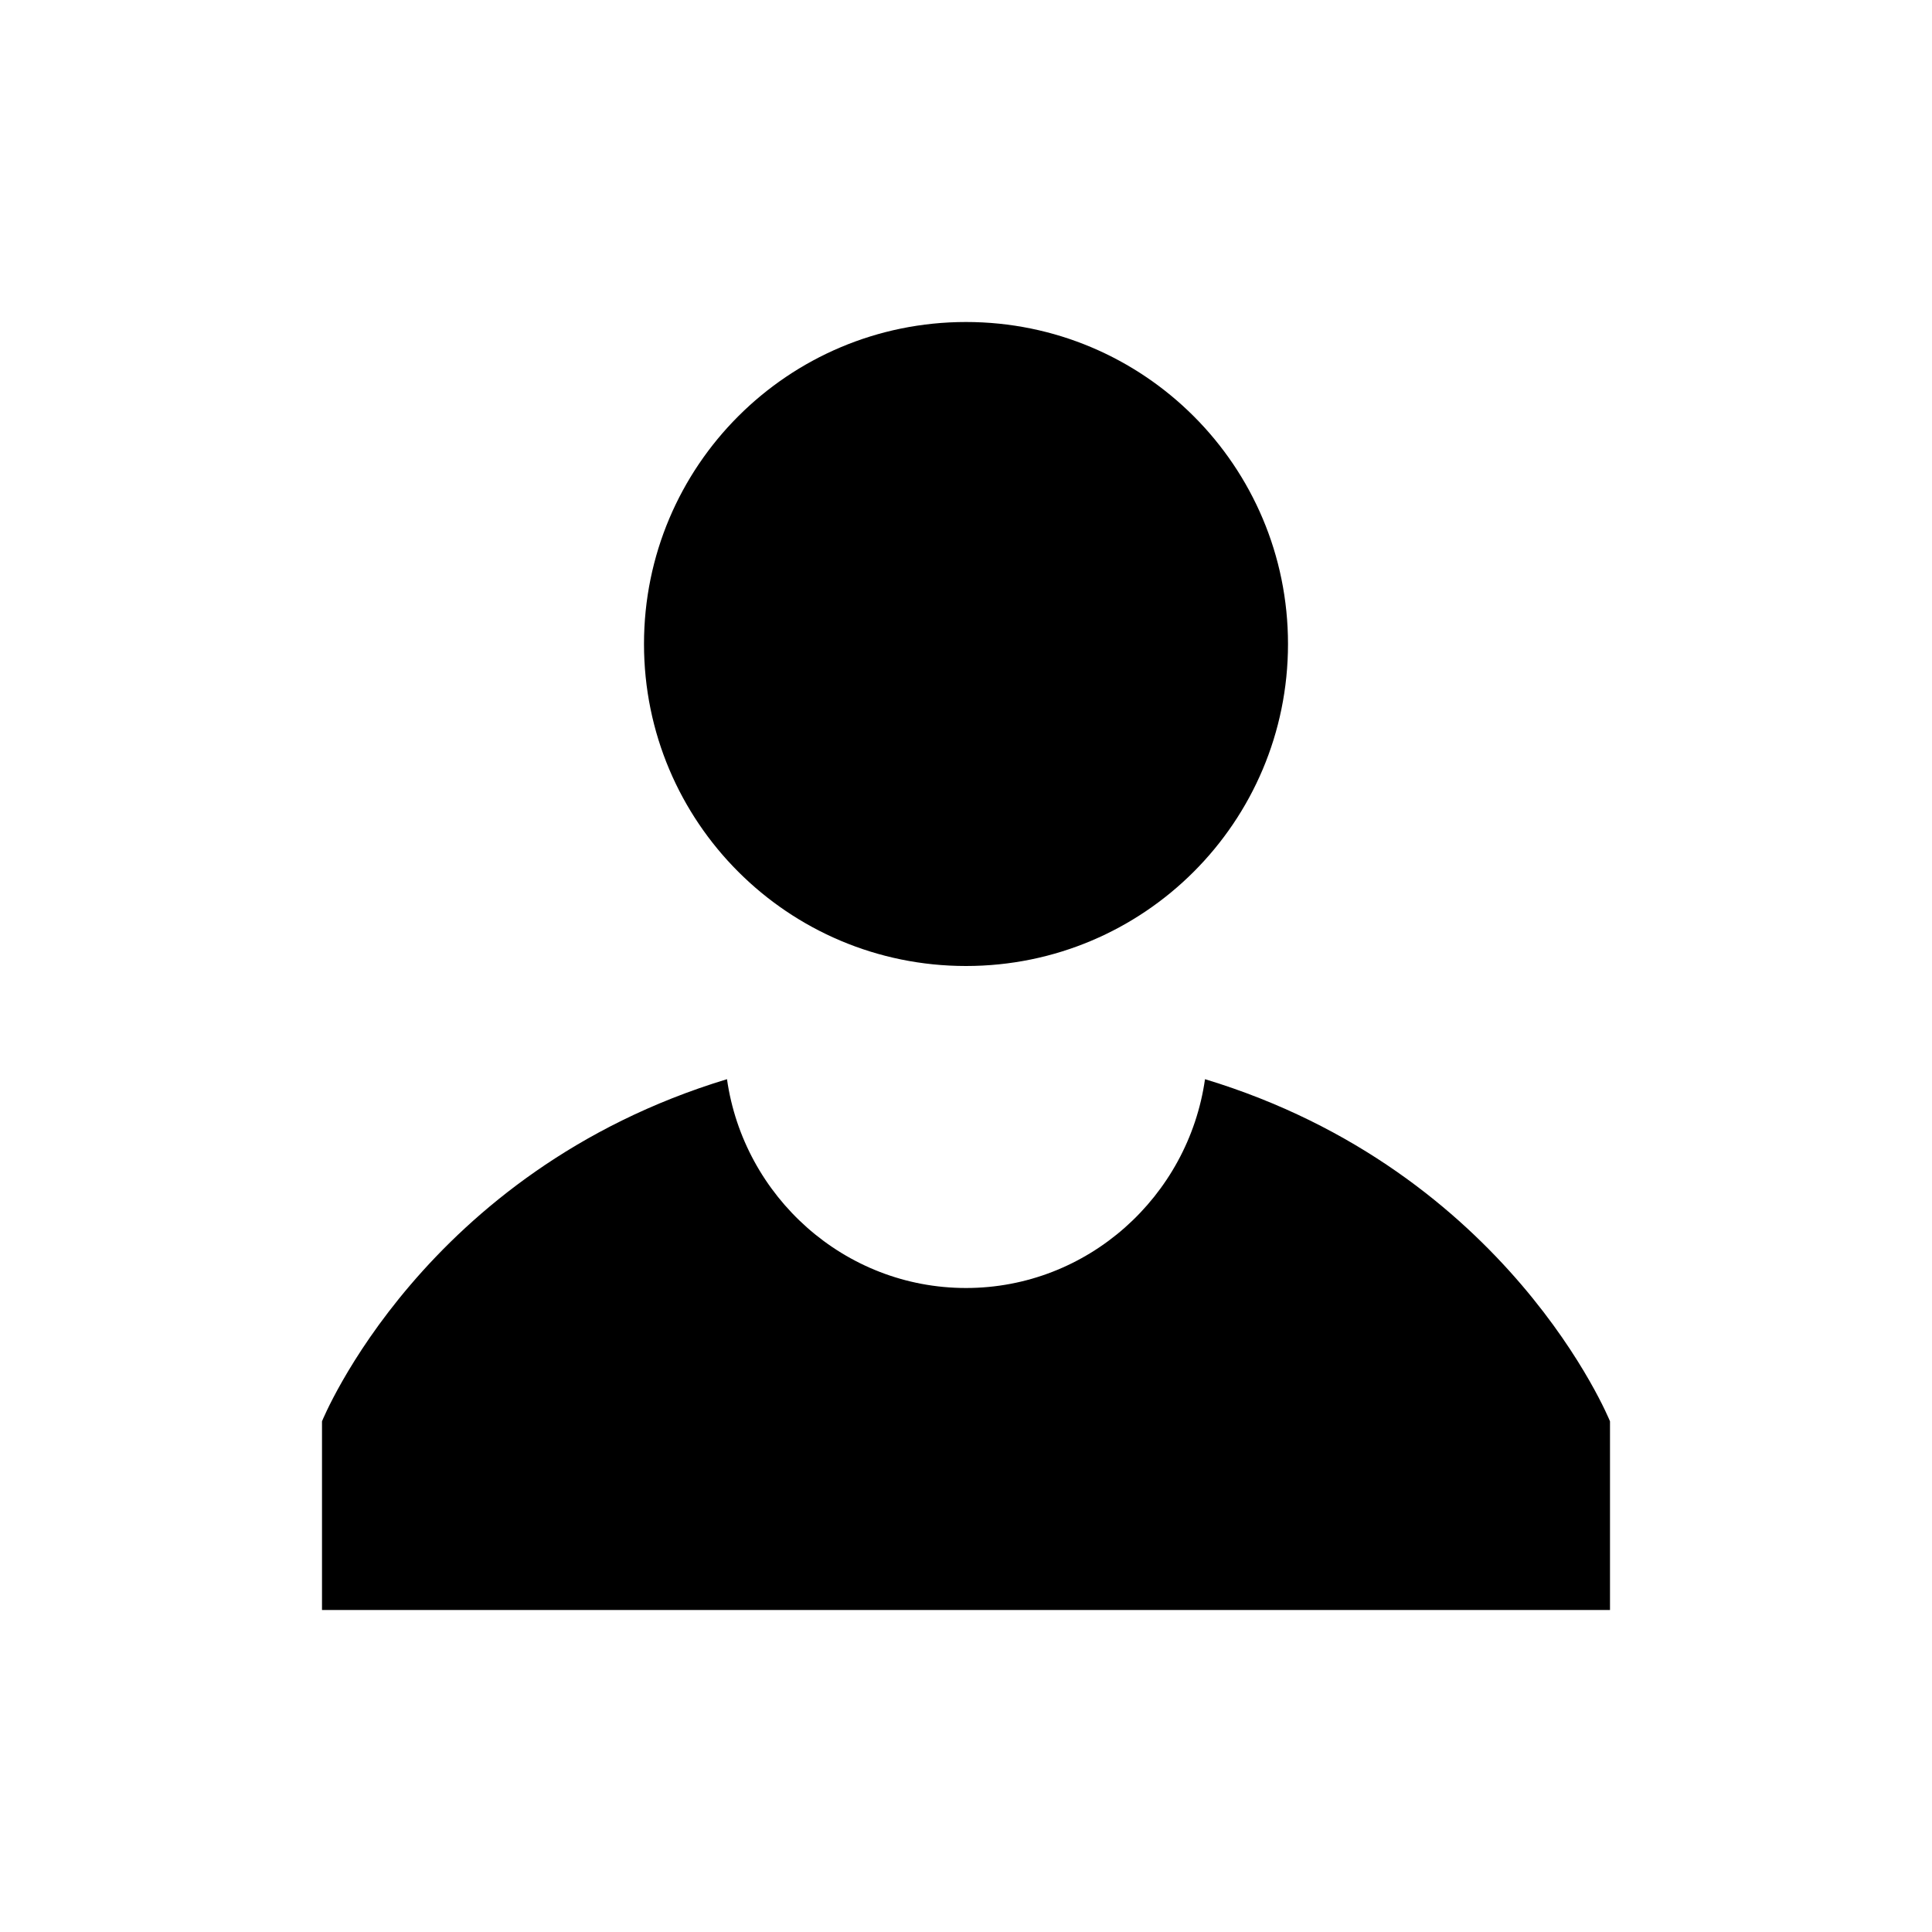
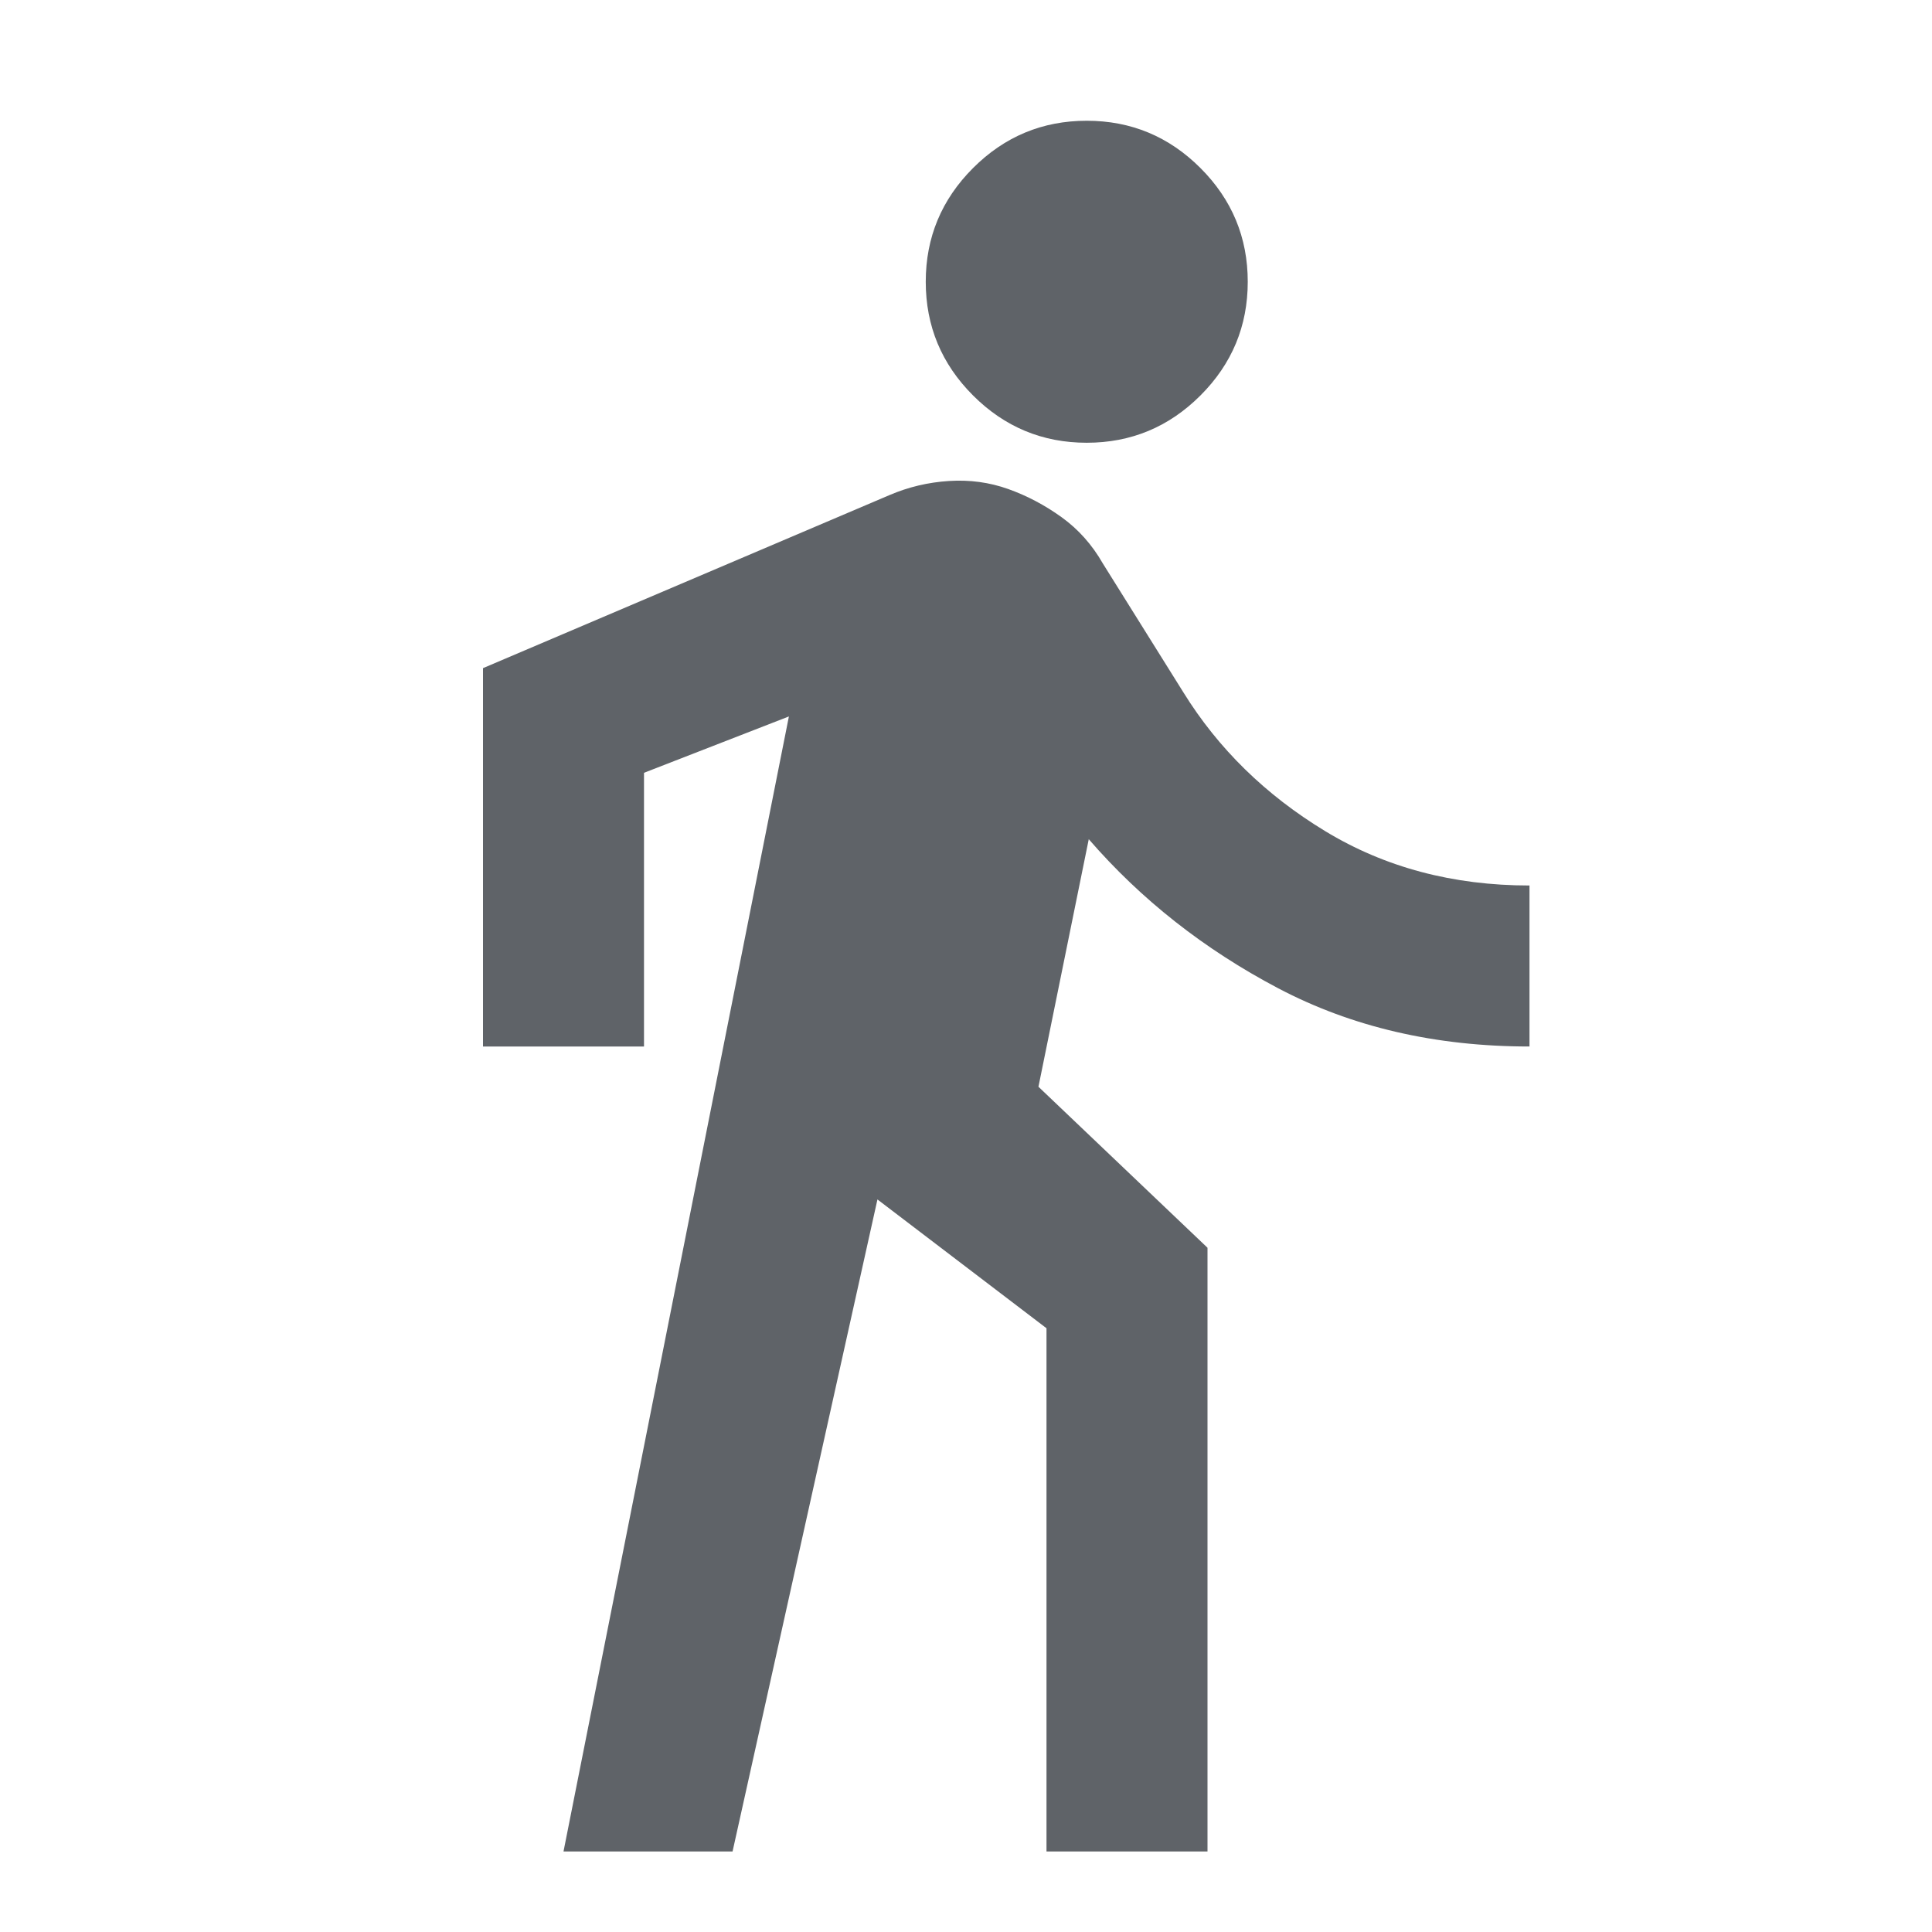
- <svg xmlns="http://www.w3.org/2000/svg" viewBox="0 0 24 24" width="24" height="24" fill="#000000">
-   <path d="M 12 4 C 9.789 4 8 5.789 8 8 C 8 10.211 9.789 12 12 12 C 14.211 12 16 10.211 16 8 C 16 5.789 14.211 4 12 4 Z M 9.031 13.406 C 5.254 14.551 4 17.656 4 17.656 L 4 20 L 20 20 L 20 17.656 C 20 17.656 18.746 14.551 14.969 13.406 C 14.762 14.863 13.512 16 12 16 C 10.488 16 9.238 14.863 9.031 13.406 Z" fill="#000000" />
+ <svg xmlns="http://www.w3.org/2000/svg" height="24px" viewBox="0 -960 960 960" width="24px" fill="#5f6368">
+   <path d="m280-40 112-564-72 28v136h-80v-188l202-86q14-6 29.5-7t29.5 4q14 5 26.5 14t20.5 23l40 64q26 42 70.5 69T760-520v80q-70 0-125-29t-94-74l-25 123 84 80v300h-80v-260l-84-64-72 324h-84Zm260-700q-33 0-56.5-23.5T460-820q0-33 23.5-56.5T540-900q33 0 56.5 23.5T620-820q0 33-23.5 56.5T540-740Z" />
</svg>
